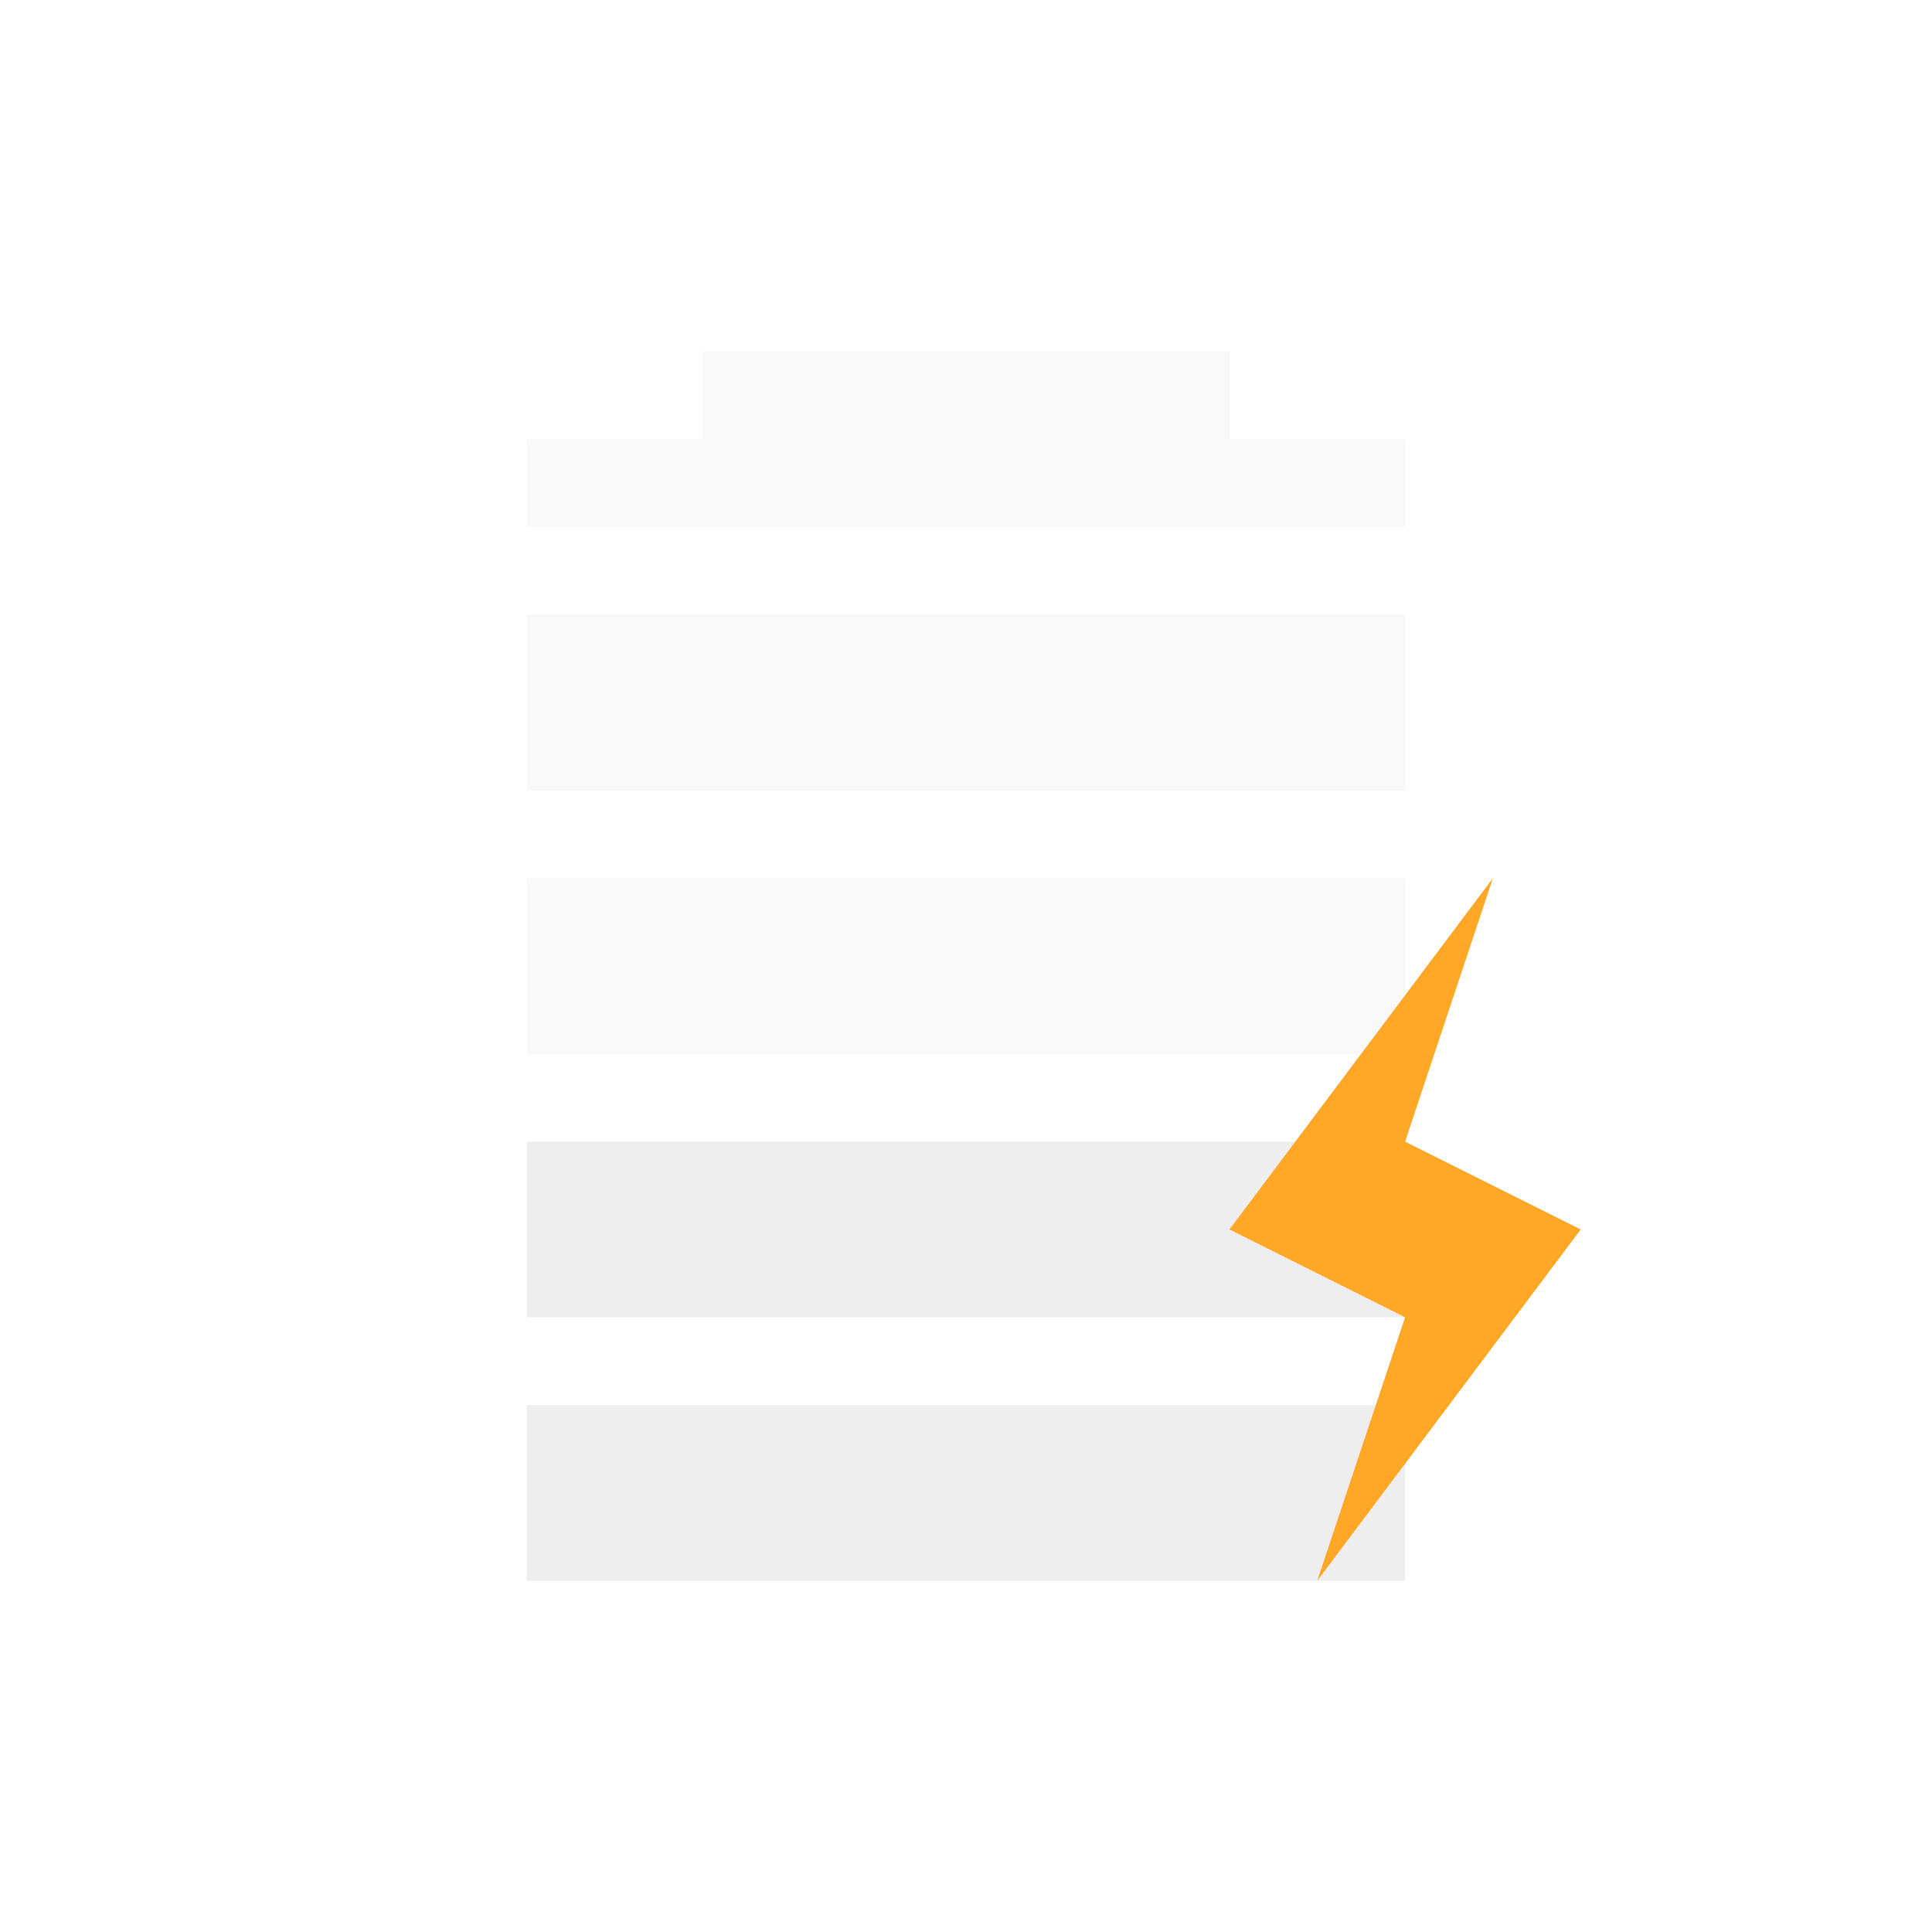
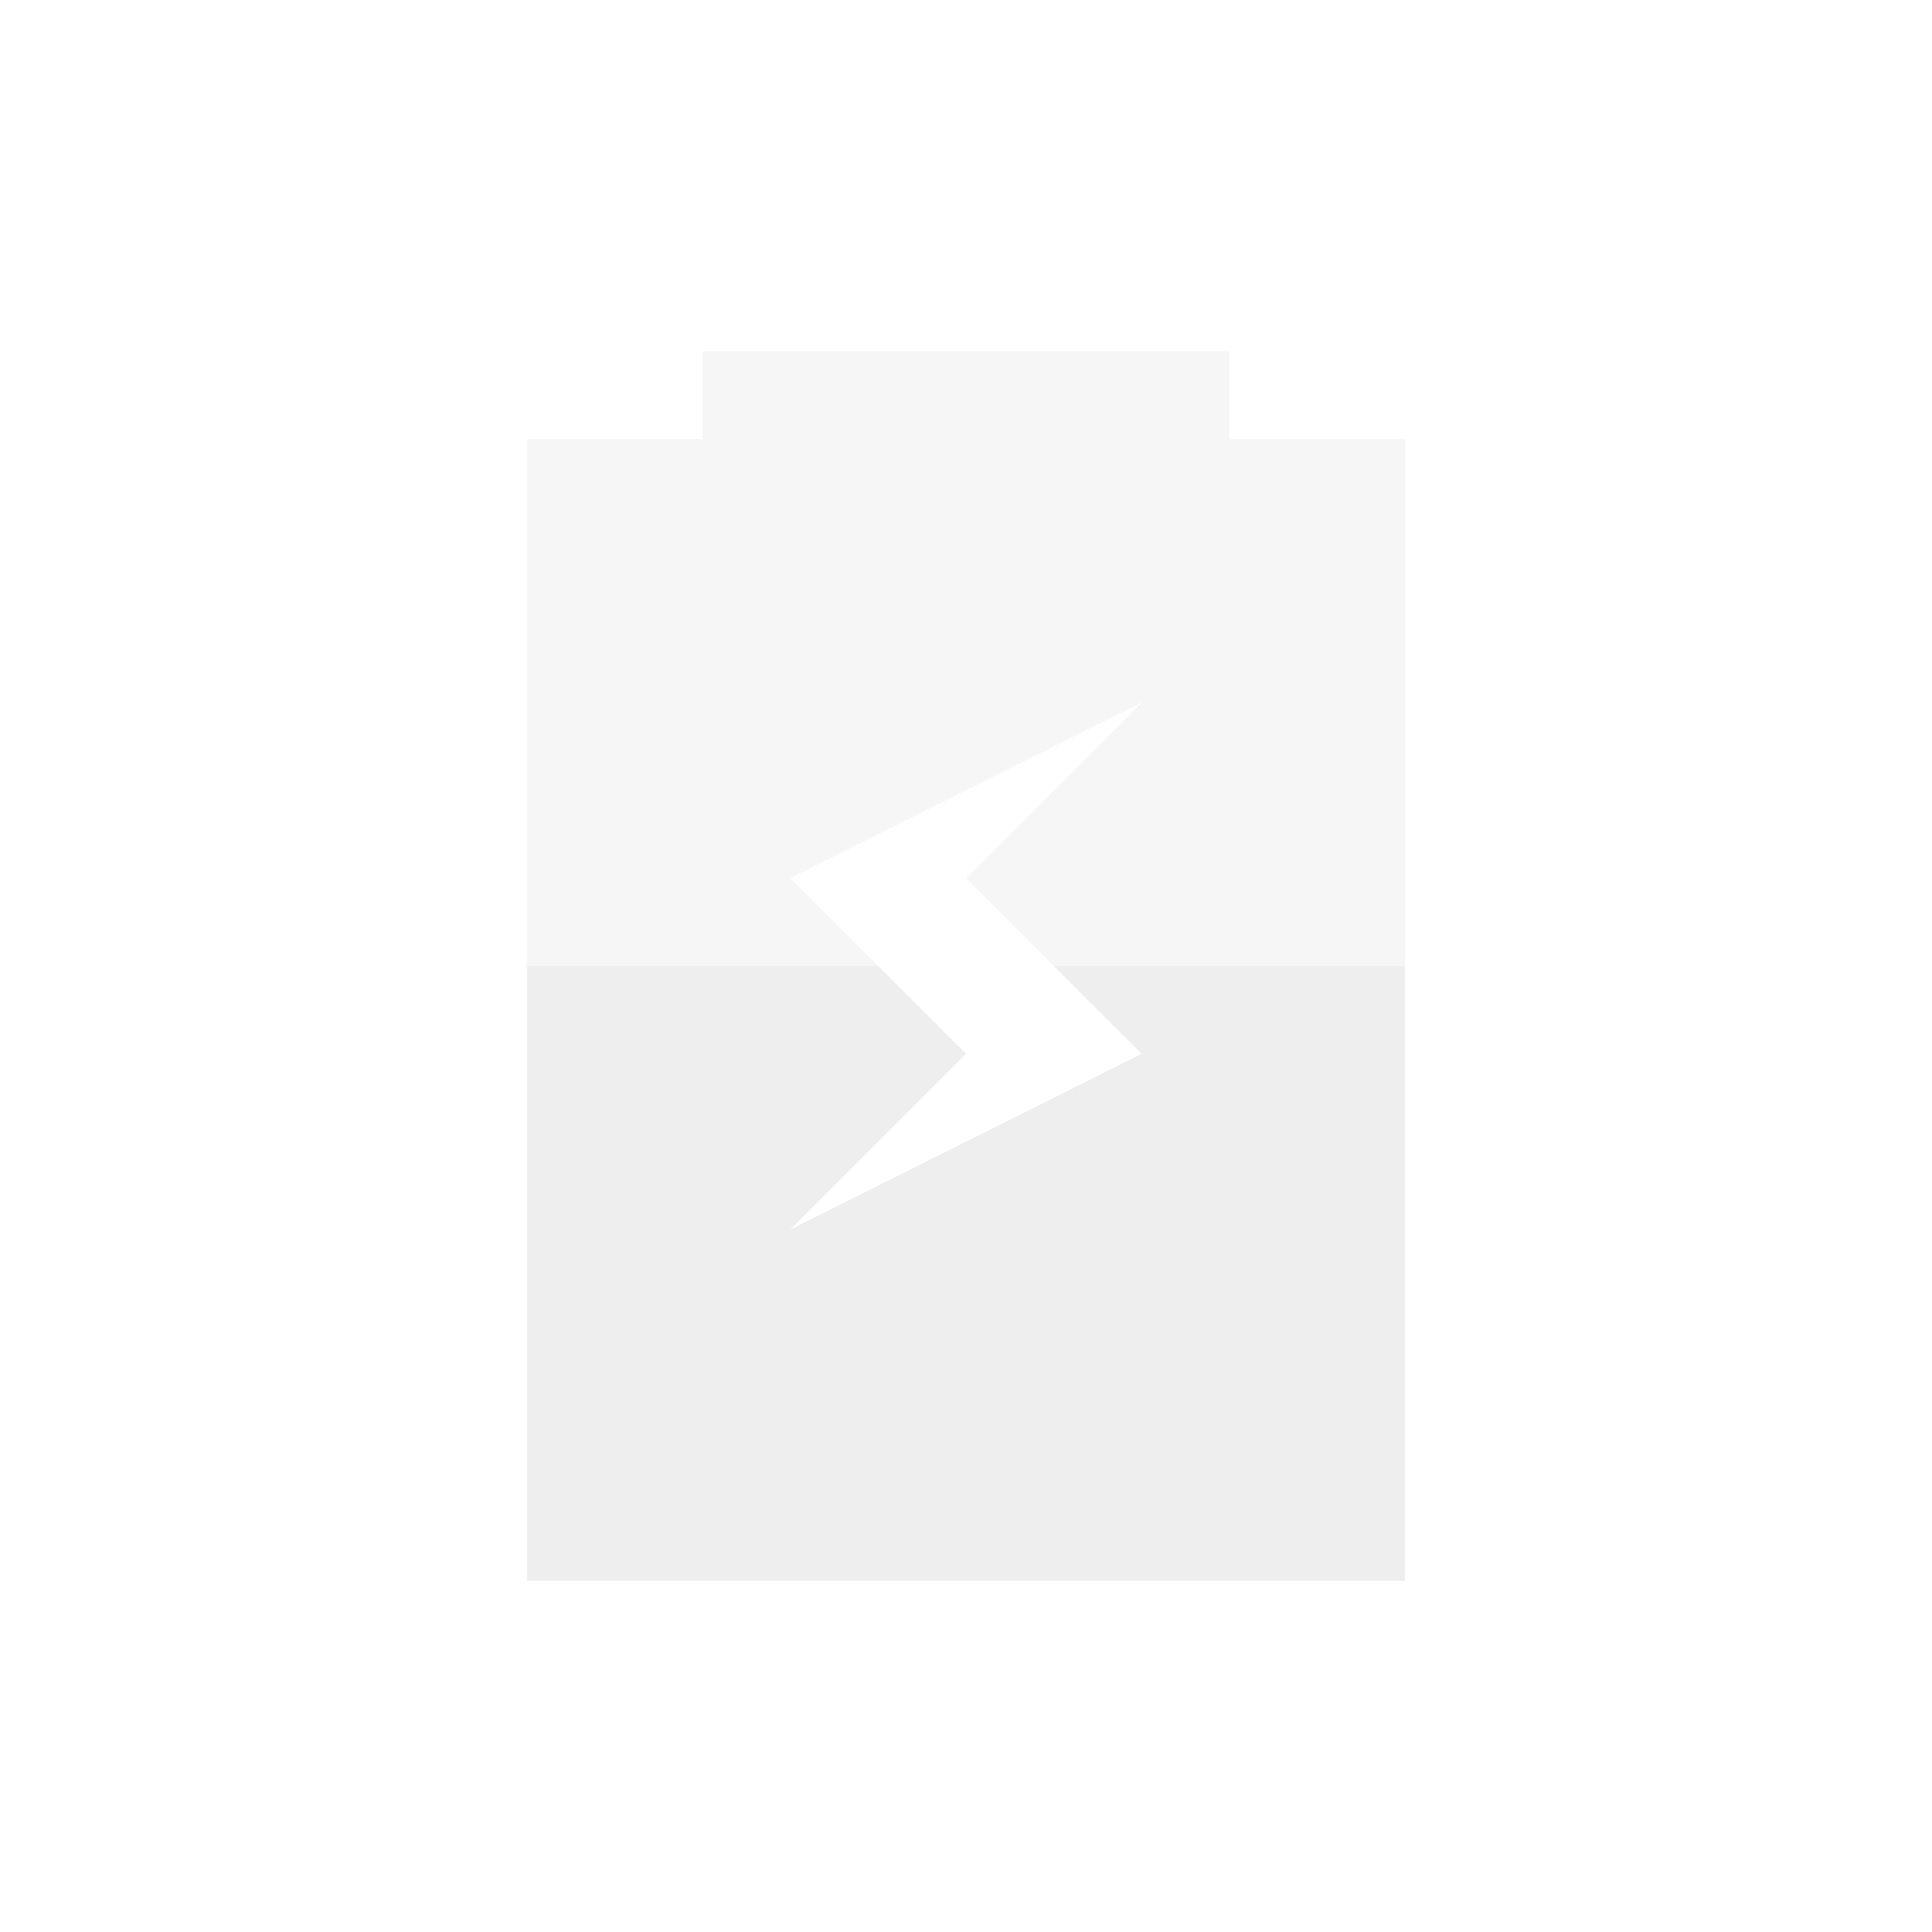
<svg xmlns="http://www.w3.org/2000/svg" width="22px" height="22px" viewBox="0 0 22 22" version="1.1">
  <g id="surface1">
-     <defs>
-       <style id="current-color-scheme" type="text/css">
-    .ColorScheme-Text { color:#eeeeee; } .ColorScheme-Highlight { color:#3f3f3f; }
-   </style>
-     </defs>
-     <path style="fill:currentColor;fill-opacity:0.392" class="ColorScheme-Text" d="M 8 4 L 8 5 L 6 5 L 6 6 L 16 6 L 16 5 L 14 5 L 14 4 Z M 6 7 L 6 9 L 16 9 L 16 7 Z M 6 10 L 6 12 L 16 12 L 16 10 Z M 6 10 " />
    <defs>
      <style id="current-color-scheme" type="text/css">
   .ColorScheme-Text { color:#eeeeee; } .ColorScheme-Highlight { color:#424242; }
  </style>
    </defs>
-     <path style="fill:currentColor" class="ColorScheme-Text" d="M 6 13 L 6 15 L 16 15 L 16 13 Z M 6 16 L 6 18 L 16 18 L 16 16 Z M 6 16 " />
-     <path style=" stroke:none;fill-rule:nonzero;fill:rgb(100%,65.49%,14.902%);fill-opacity:1;" d="M 17 10 L 14 14 L 16 15 L 15 18 L 18 14 L 16 13 Z M 17 10 " />
+     <path style="fill:currentColor" class="ColorScheme-Text" d="M 6 11 L 6 18 L 16 18 L 16 11 L 12 11 L 13 12 L 9 14 L 11 12 L 10 11 Z M 6 11 " />
+     <defs>
+       <style id="current-color-scheme" type="text/css">
+    .ColorScheme-Text { color:#eeeeee; } .ColorScheme-Highlight { color:#424242; }
+   </style>
+     </defs>
+     <path style="fill:currentColor;fill-opacity:0.5" class="ColorScheme-Text" d="M 8 4 L 8 5 L 6 5 L 6 11 L 10 11 L 9 10 L 13 8 L 11 10 L 12 11 L 16 11 L 16 5 L 14 5 L 14 4 Z M 8 4 " />
  </g>
</svg>
